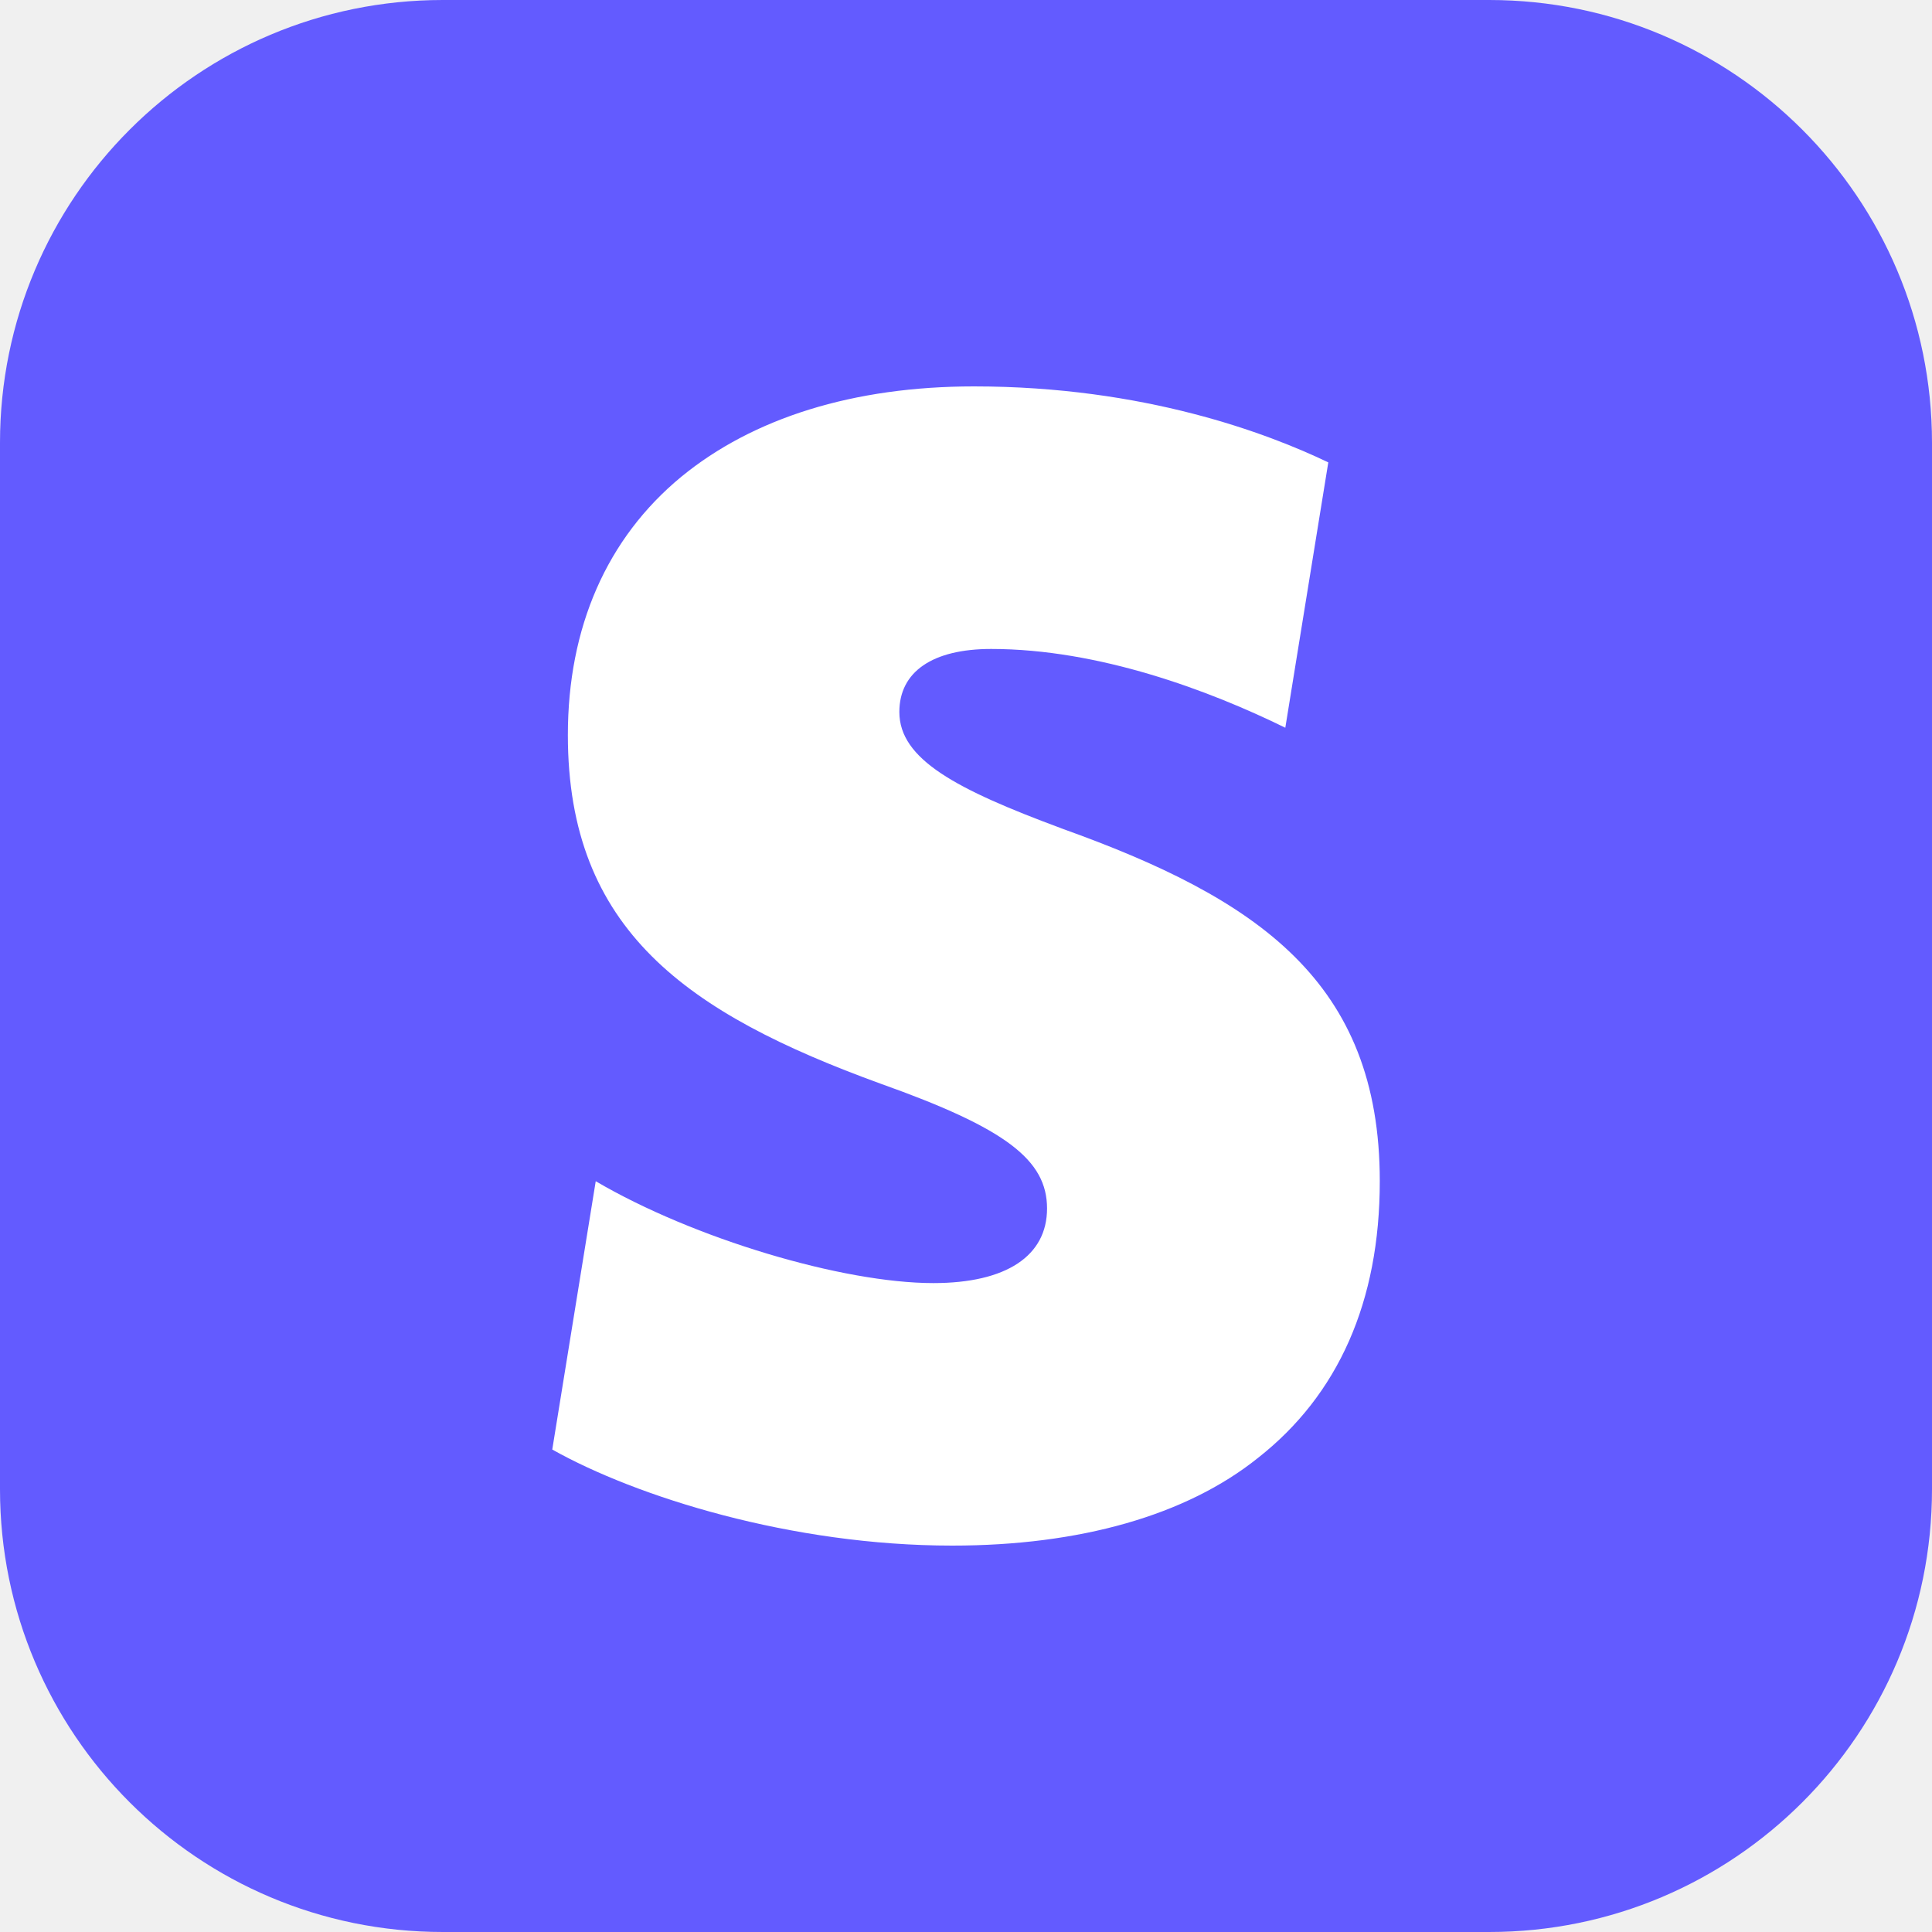
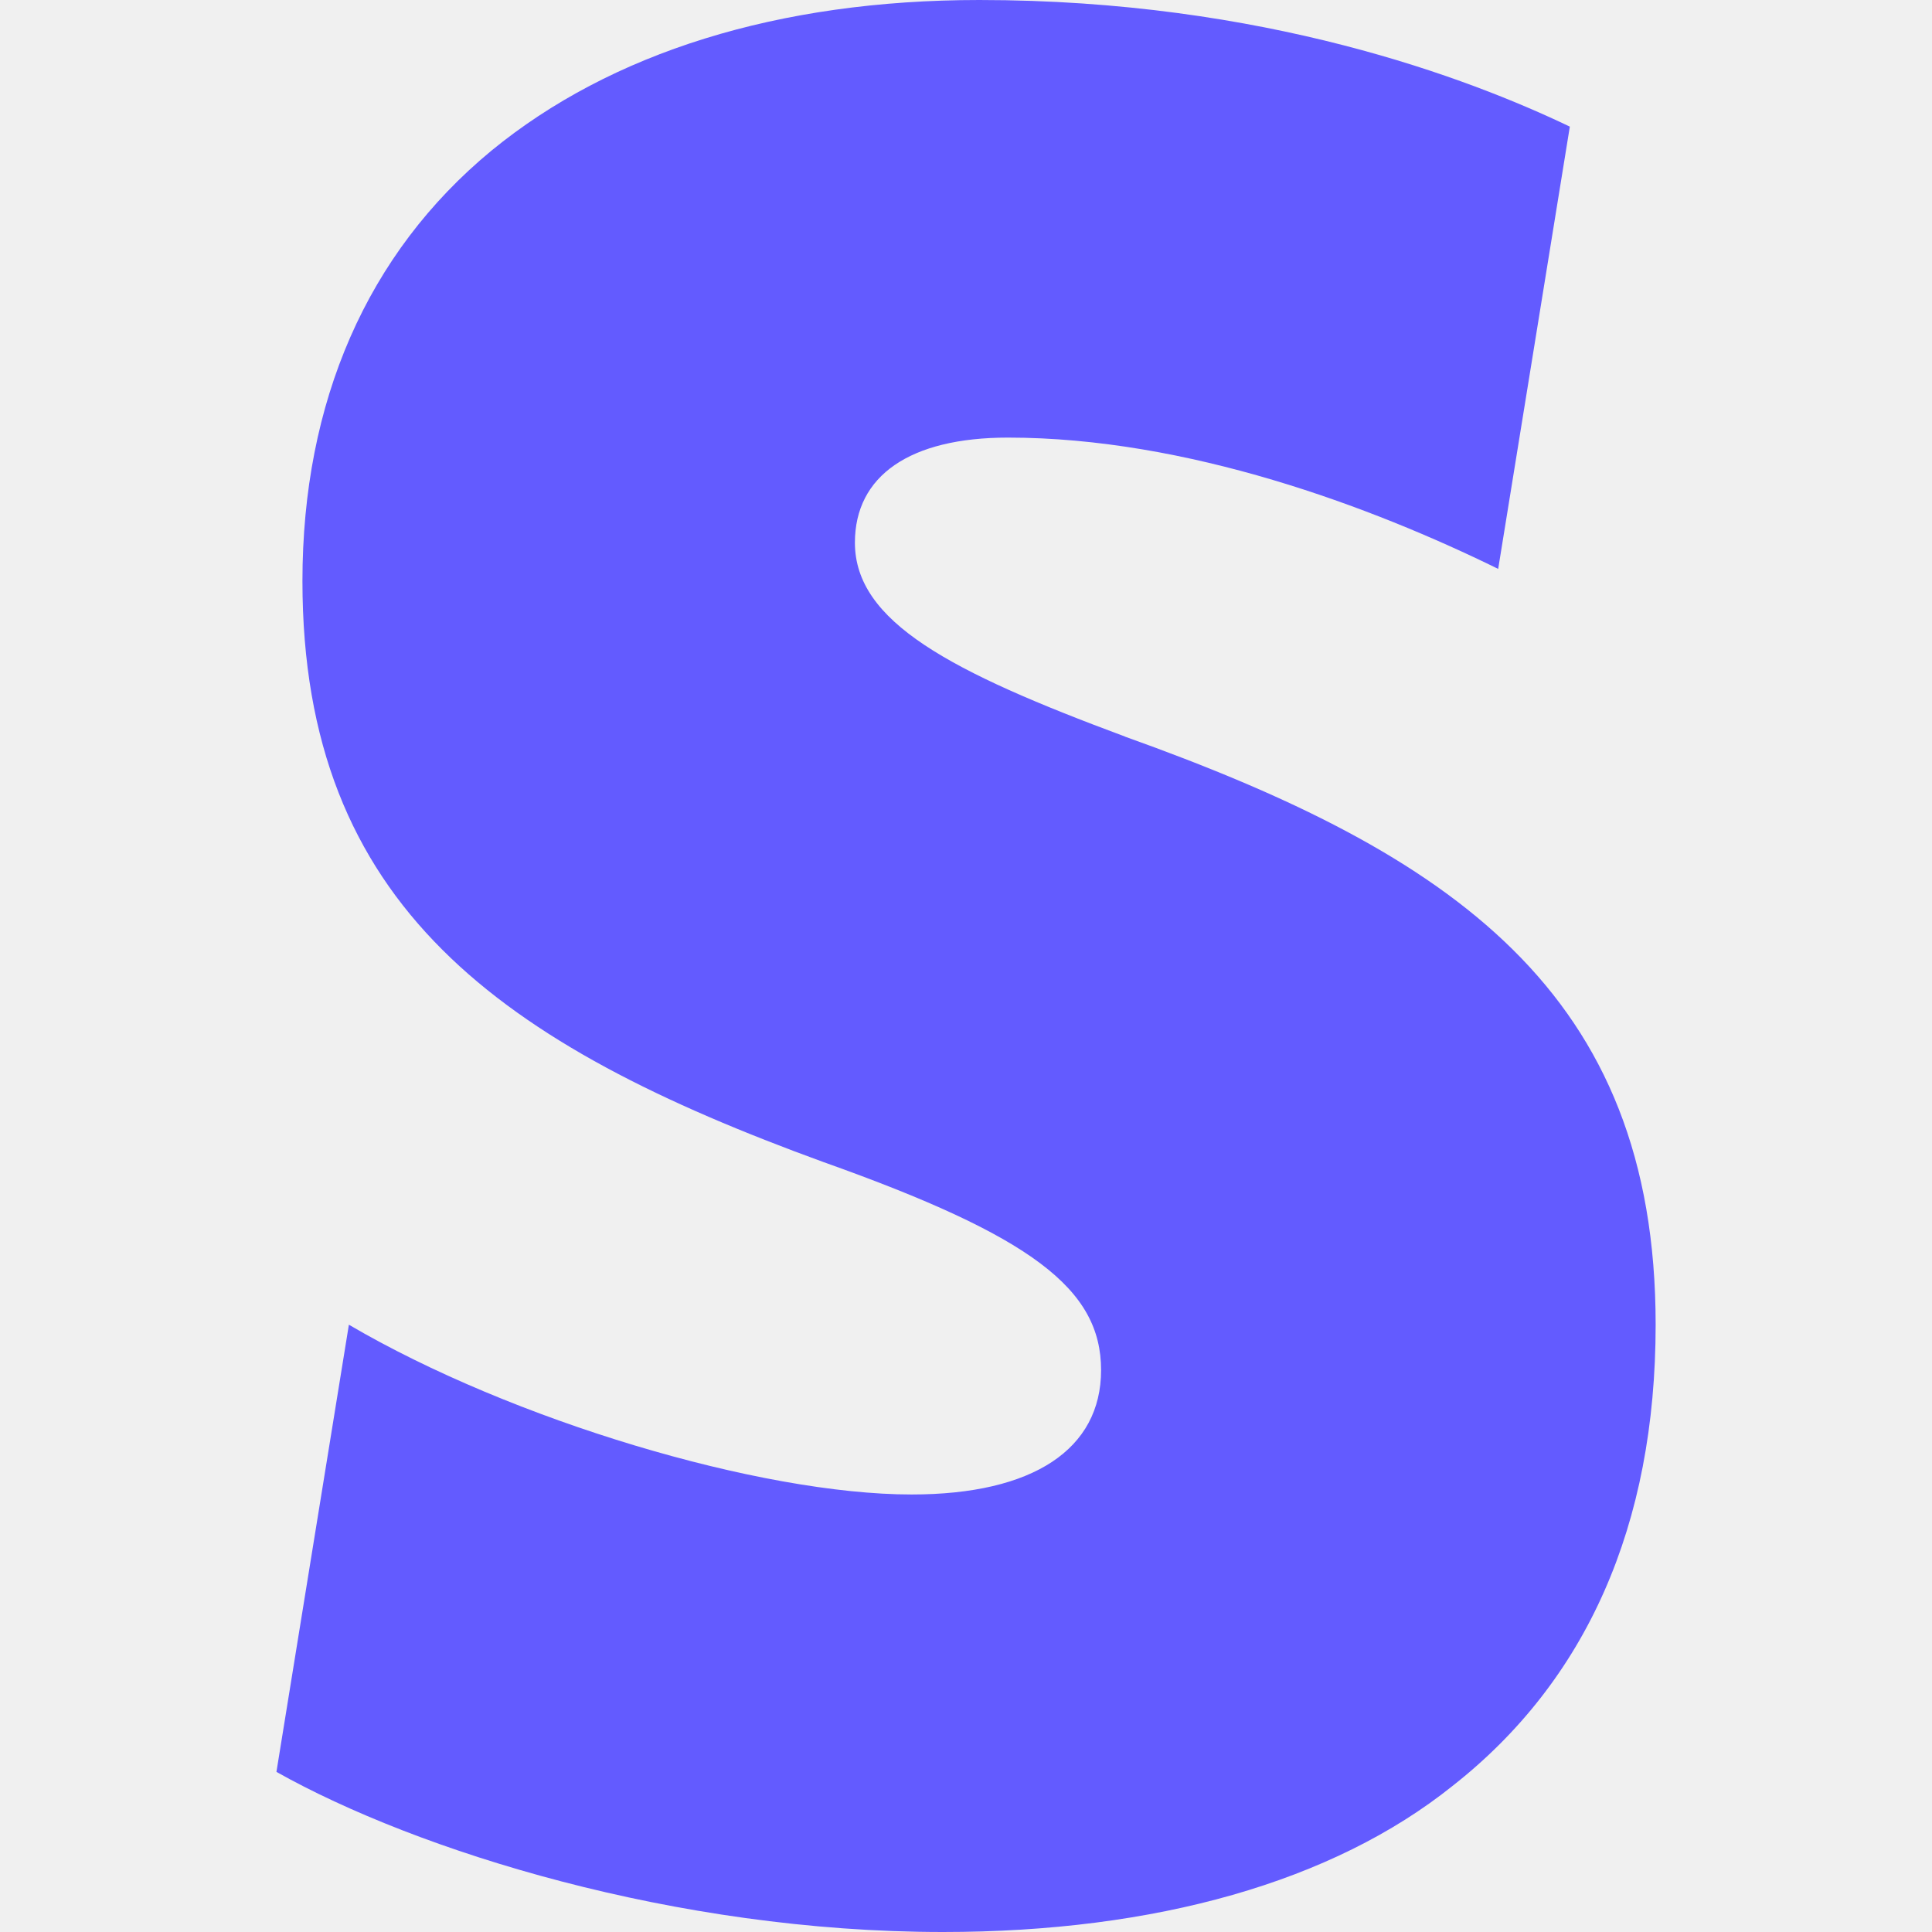
- <svg xmlns="http://www.w3.org/2000/svg" viewBox="0 0 24 24" width="24" height="24">
-   <rect width="24" height="24" rx="5.5" fill="#635BFF" />
-   <g transform="translate(4.8 4.8) scale(0.6)">
-     <path fill="#ffffff" d="M13.976 9.15c-2.172-.806-3.356-1.426-3.356-2.409 0-.831.683-1.305 1.901-1.305 2.227 0 4.515.858 6.09 1.631l.89-5.494C18.252.975 15.697 0 12.165 0 9.667 0 7.589.654 6.104 1.872 4.56 3.147 3.757 4.992 3.757 7.218c0 4.039 2.467 5.76 6.476 7.219 2.585.92 3.445 1.574 3.445 2.583 0 .98-.84 1.545-2.354 1.545-1.875 0-4.965-.921-6.99-2.109l-.9 5.555C5.175 22.99 8.385 24 11.714 24c2.641 0 4.843-.624 6.328-1.813 1.664-1.305 2.525-3.236 2.525-5.732 0-4.128-2.524-5.851-6.594-7.305h.003z" />
-   </g>
+ <svg xmlns="http://www.w3.org/2000/svg" fill="#635BFF" role="img" viewBox="0 0 24 24">
+   <path d="M13.976 9.15c-2.172-.806-3.356-1.426-3.356-2.409 0-.831.683-1.305 1.901-1.305 2.227 0 4.515.858 6.09 1.631l.89-5.494C18.252.975 15.697 0 12.165 0 9.667 0 7.589.654 6.104 1.872 4.56 3.147 3.757 4.992 3.757 7.218c0 4.039 2.467 5.76 6.476 7.219 2.585.92 3.445 1.574 3.445 2.583 0 .98-.84 1.545-2.354 1.545-1.875 0-4.965-.921-6.99-2.109l-.9 5.555C5.175 22.99 8.385 24 11.714 24c2.641 0 4.843-.624 6.328-1.813 1.664-1.305 2.525-3.236 2.525-5.732 0-4.128-2.524-5.851-6.594-7.305h.003z" />
</svg>
